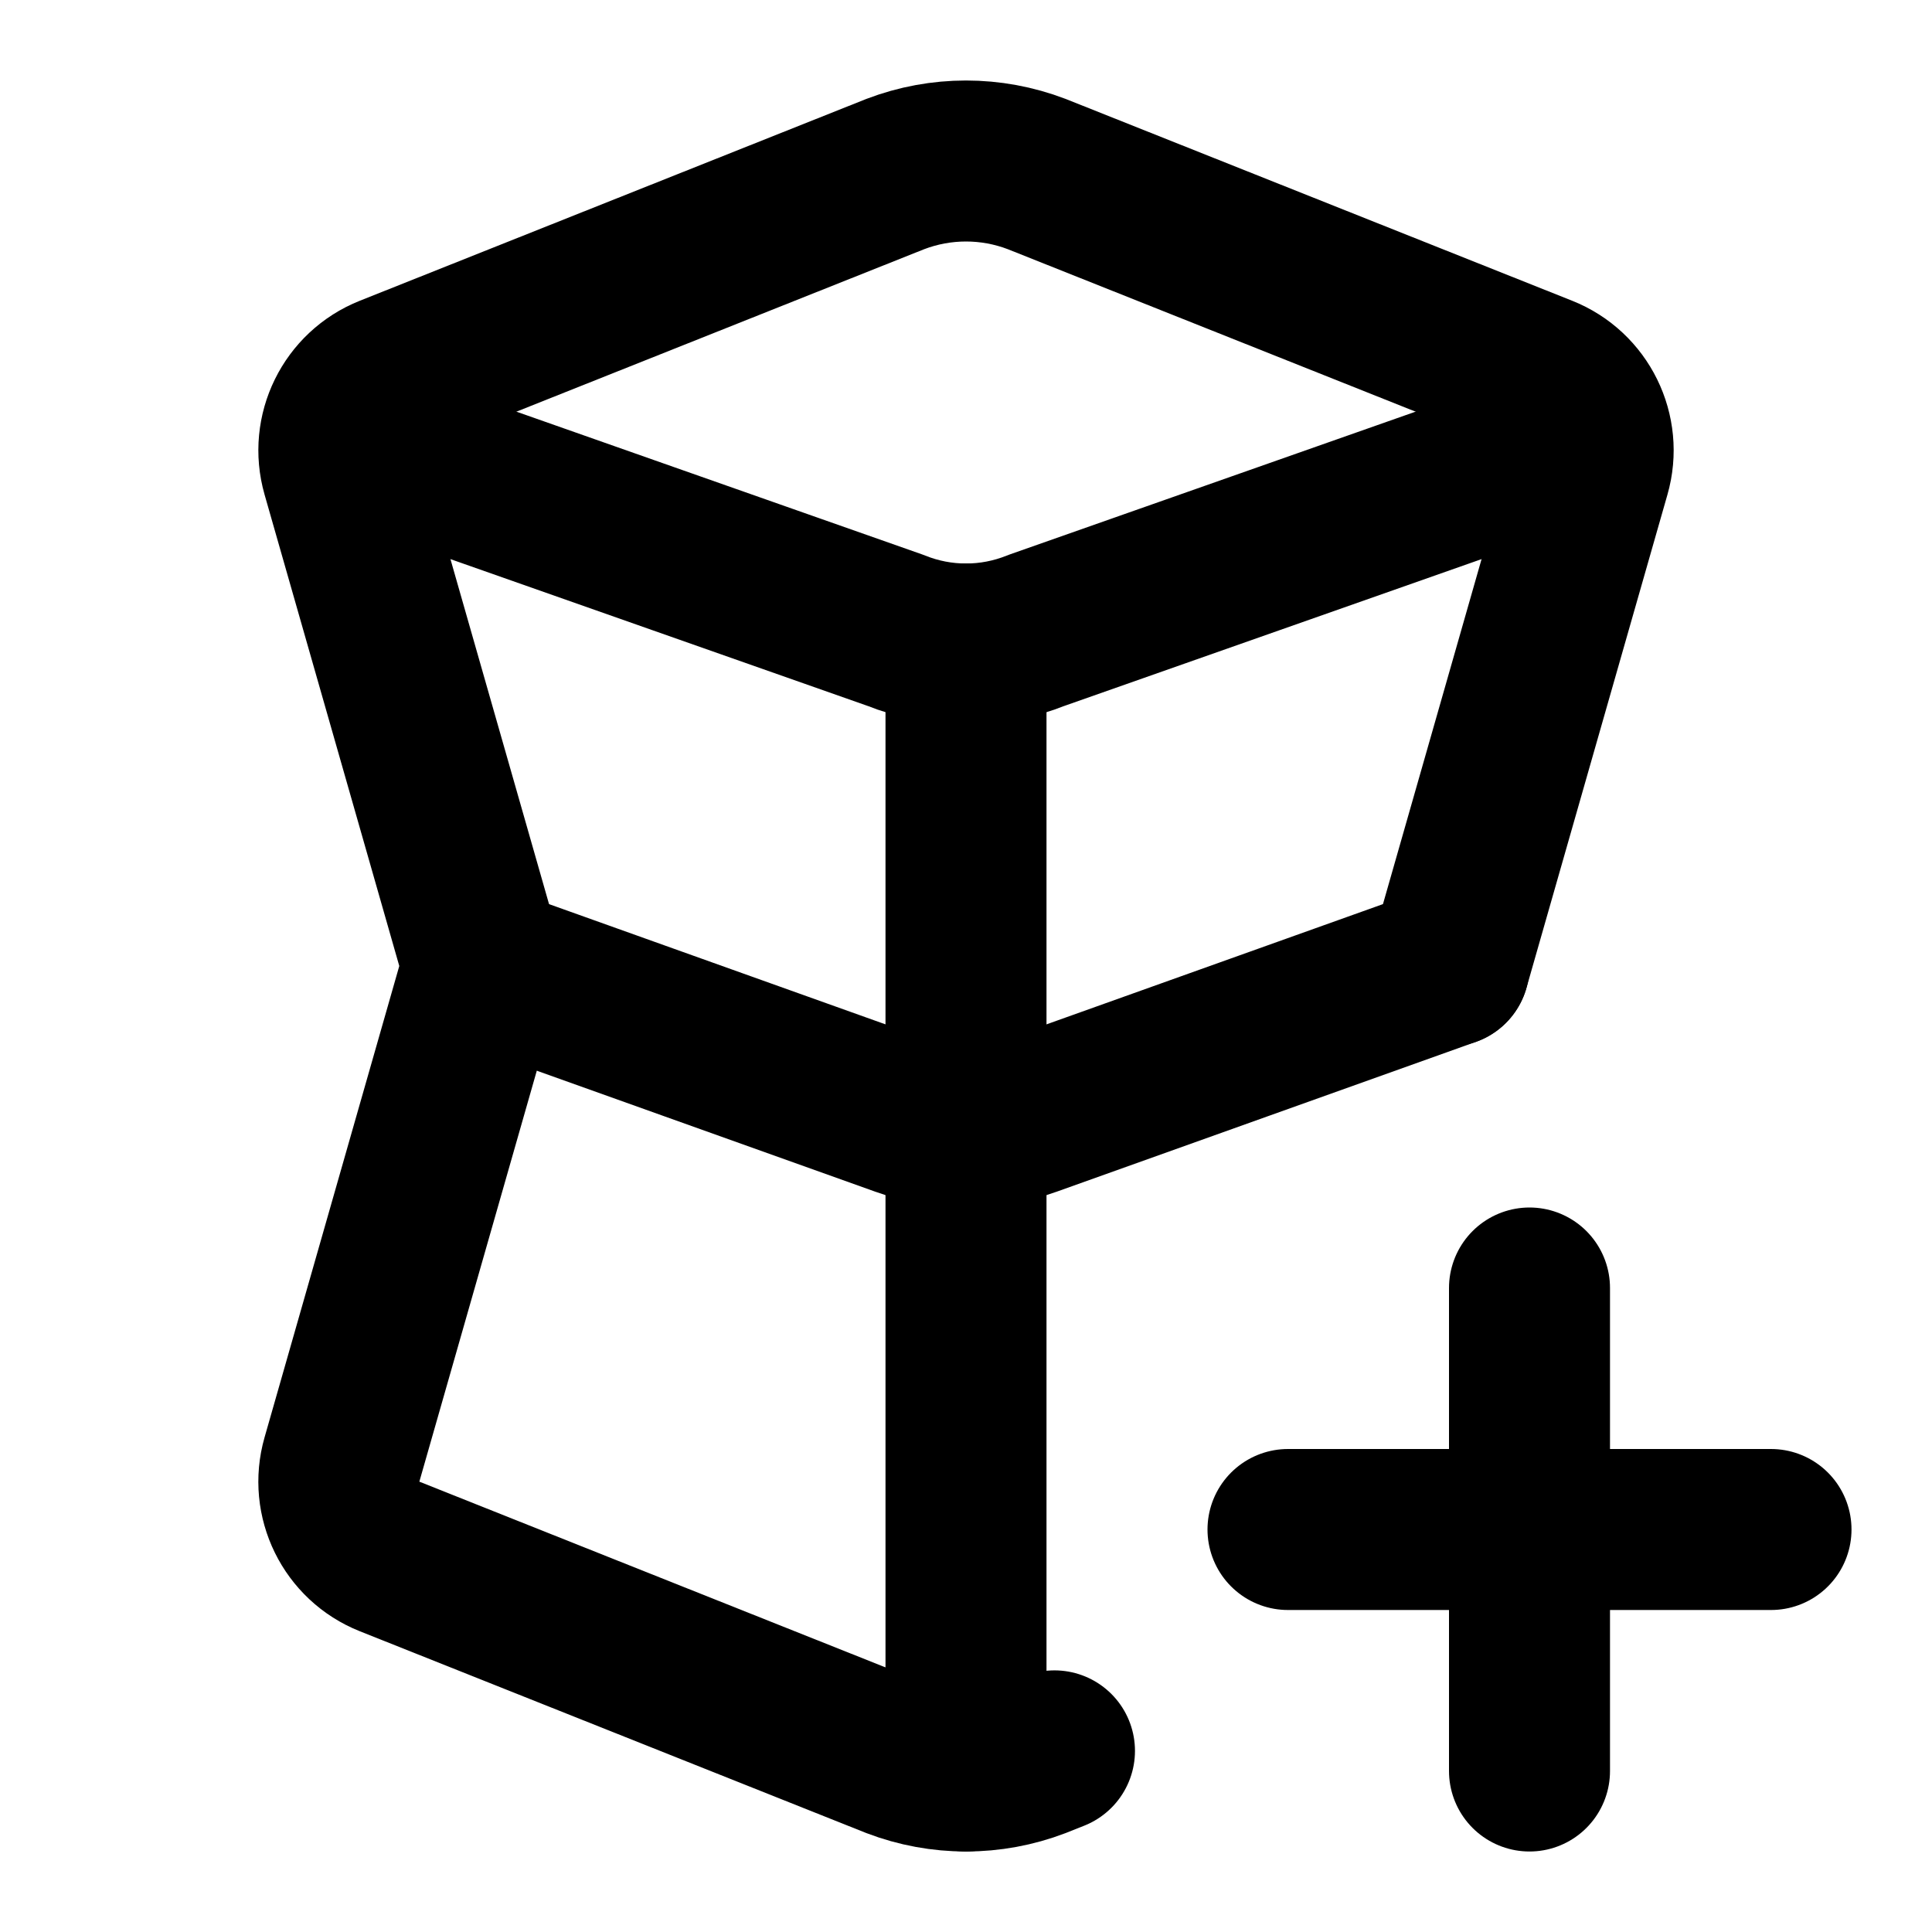
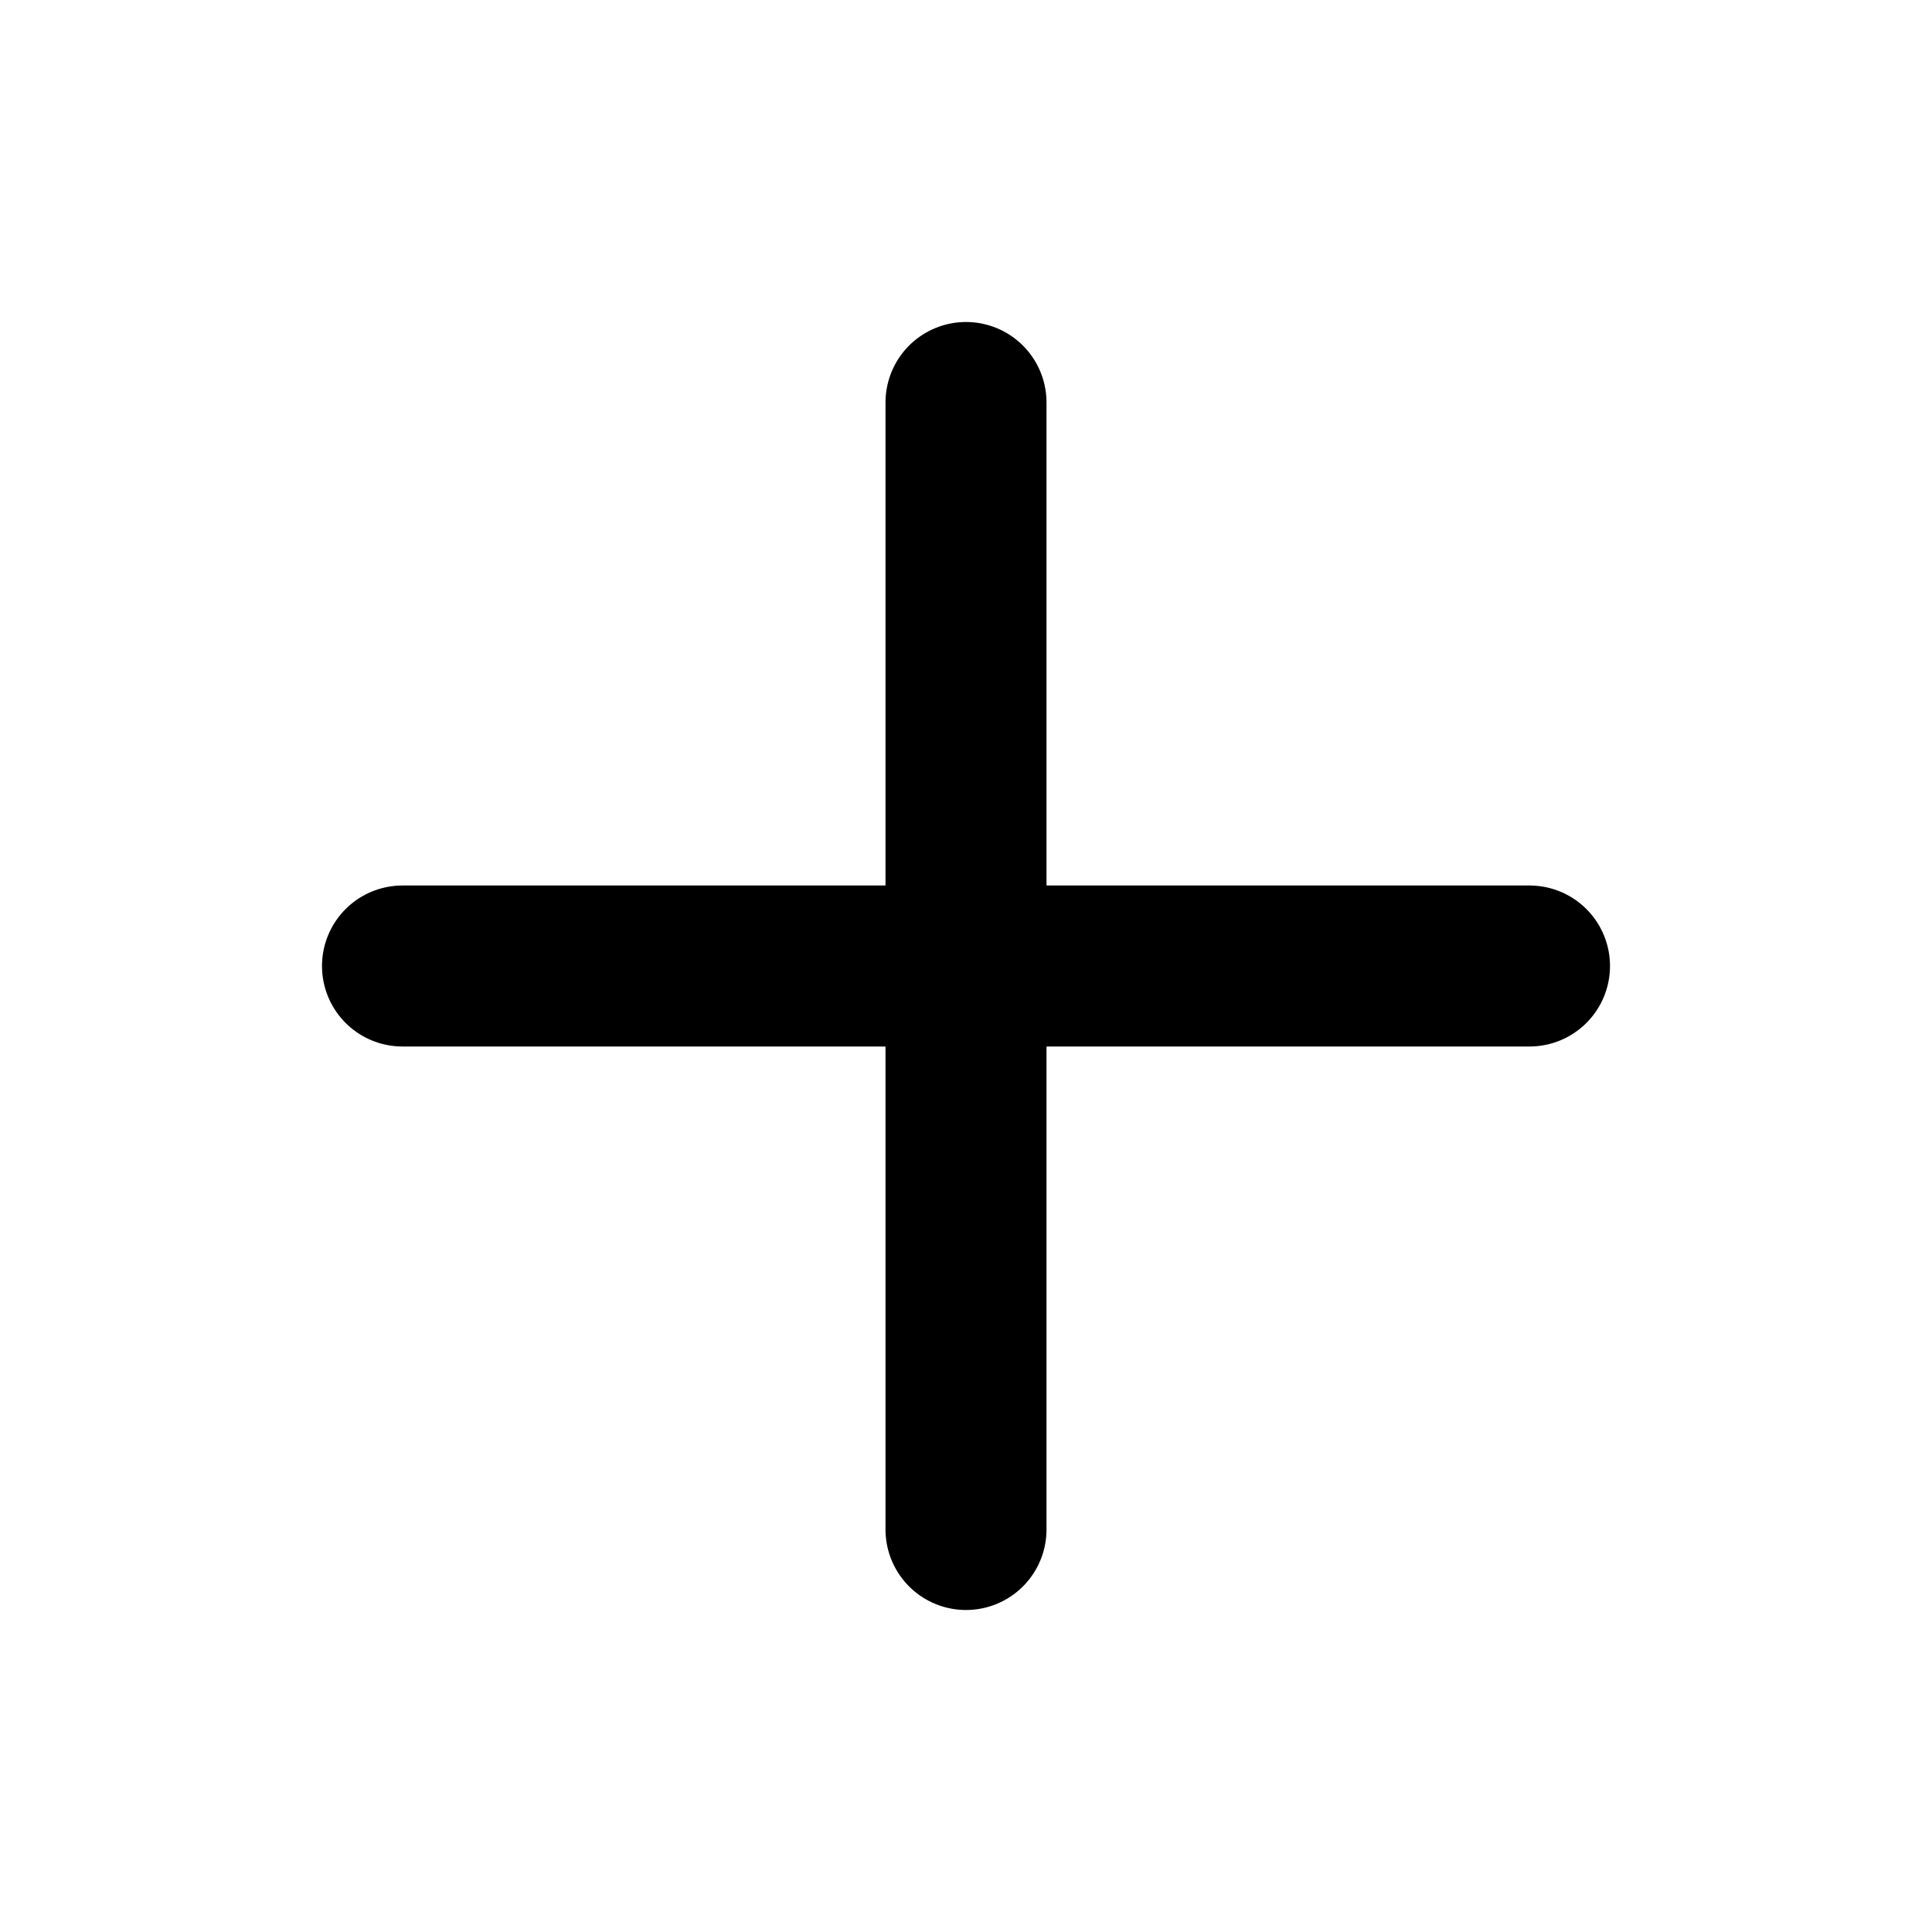
- <svg xmlns="http://www.w3.org/2000/svg" width="24" height="24" viewBox="0 0 24 24" fill="none" stroke="currentColor" stroke-width="2" stroke-linecap="round" stroke-linejoin="round" class="icon icon-tabler icons-tabler-outline icon-tabler-irregular-polyhedron-plus">
+ <svg xmlns="http://www.w3.org/2000/svg" width="24" height="24" viewBox="0 0 24 24" fill="none" stroke="currentColor" stroke-width="2" stroke-linecap="round" stroke-linejoin="round" class="icon icon-tabler icons-tabler-outline icon-tabler-plus">
  <path stroke="none" d="M0 0h24v24H0z" fill="none" />
-   <path d="M18 12l1.752 -6.13a1 1 0 0 0 -.592 -1.205l-6.282 -2.503a2.46 2.46 0 0 0 -1.756 0l-6.282 2.503a1 1 0 0 0 -.592 1.204l1.752 6.131l-1.752 6.13a1 1 0 0 0 .592 1.205l6.282 2.503a2.46 2.46 0 0 0 1.756 0l.221 -.088" />
-   <path d="M4.5 5.5l6.622 2.33a2.35 2.35 0 0 0 1.756 0l6.622 -2.33" />
-   <path d="M6 12l5.21 1.862a2.34 2.34 0 0 0 1.58 0l5.21 -1.862" />
-   <path d="M12 22v-14" />
-   <path d="M16 19h6" />
-   <path d="M19 16v6" />
+   <path d="M12 5l0 14" />
+   <path d="M5 12l14 0" />
</svg>
